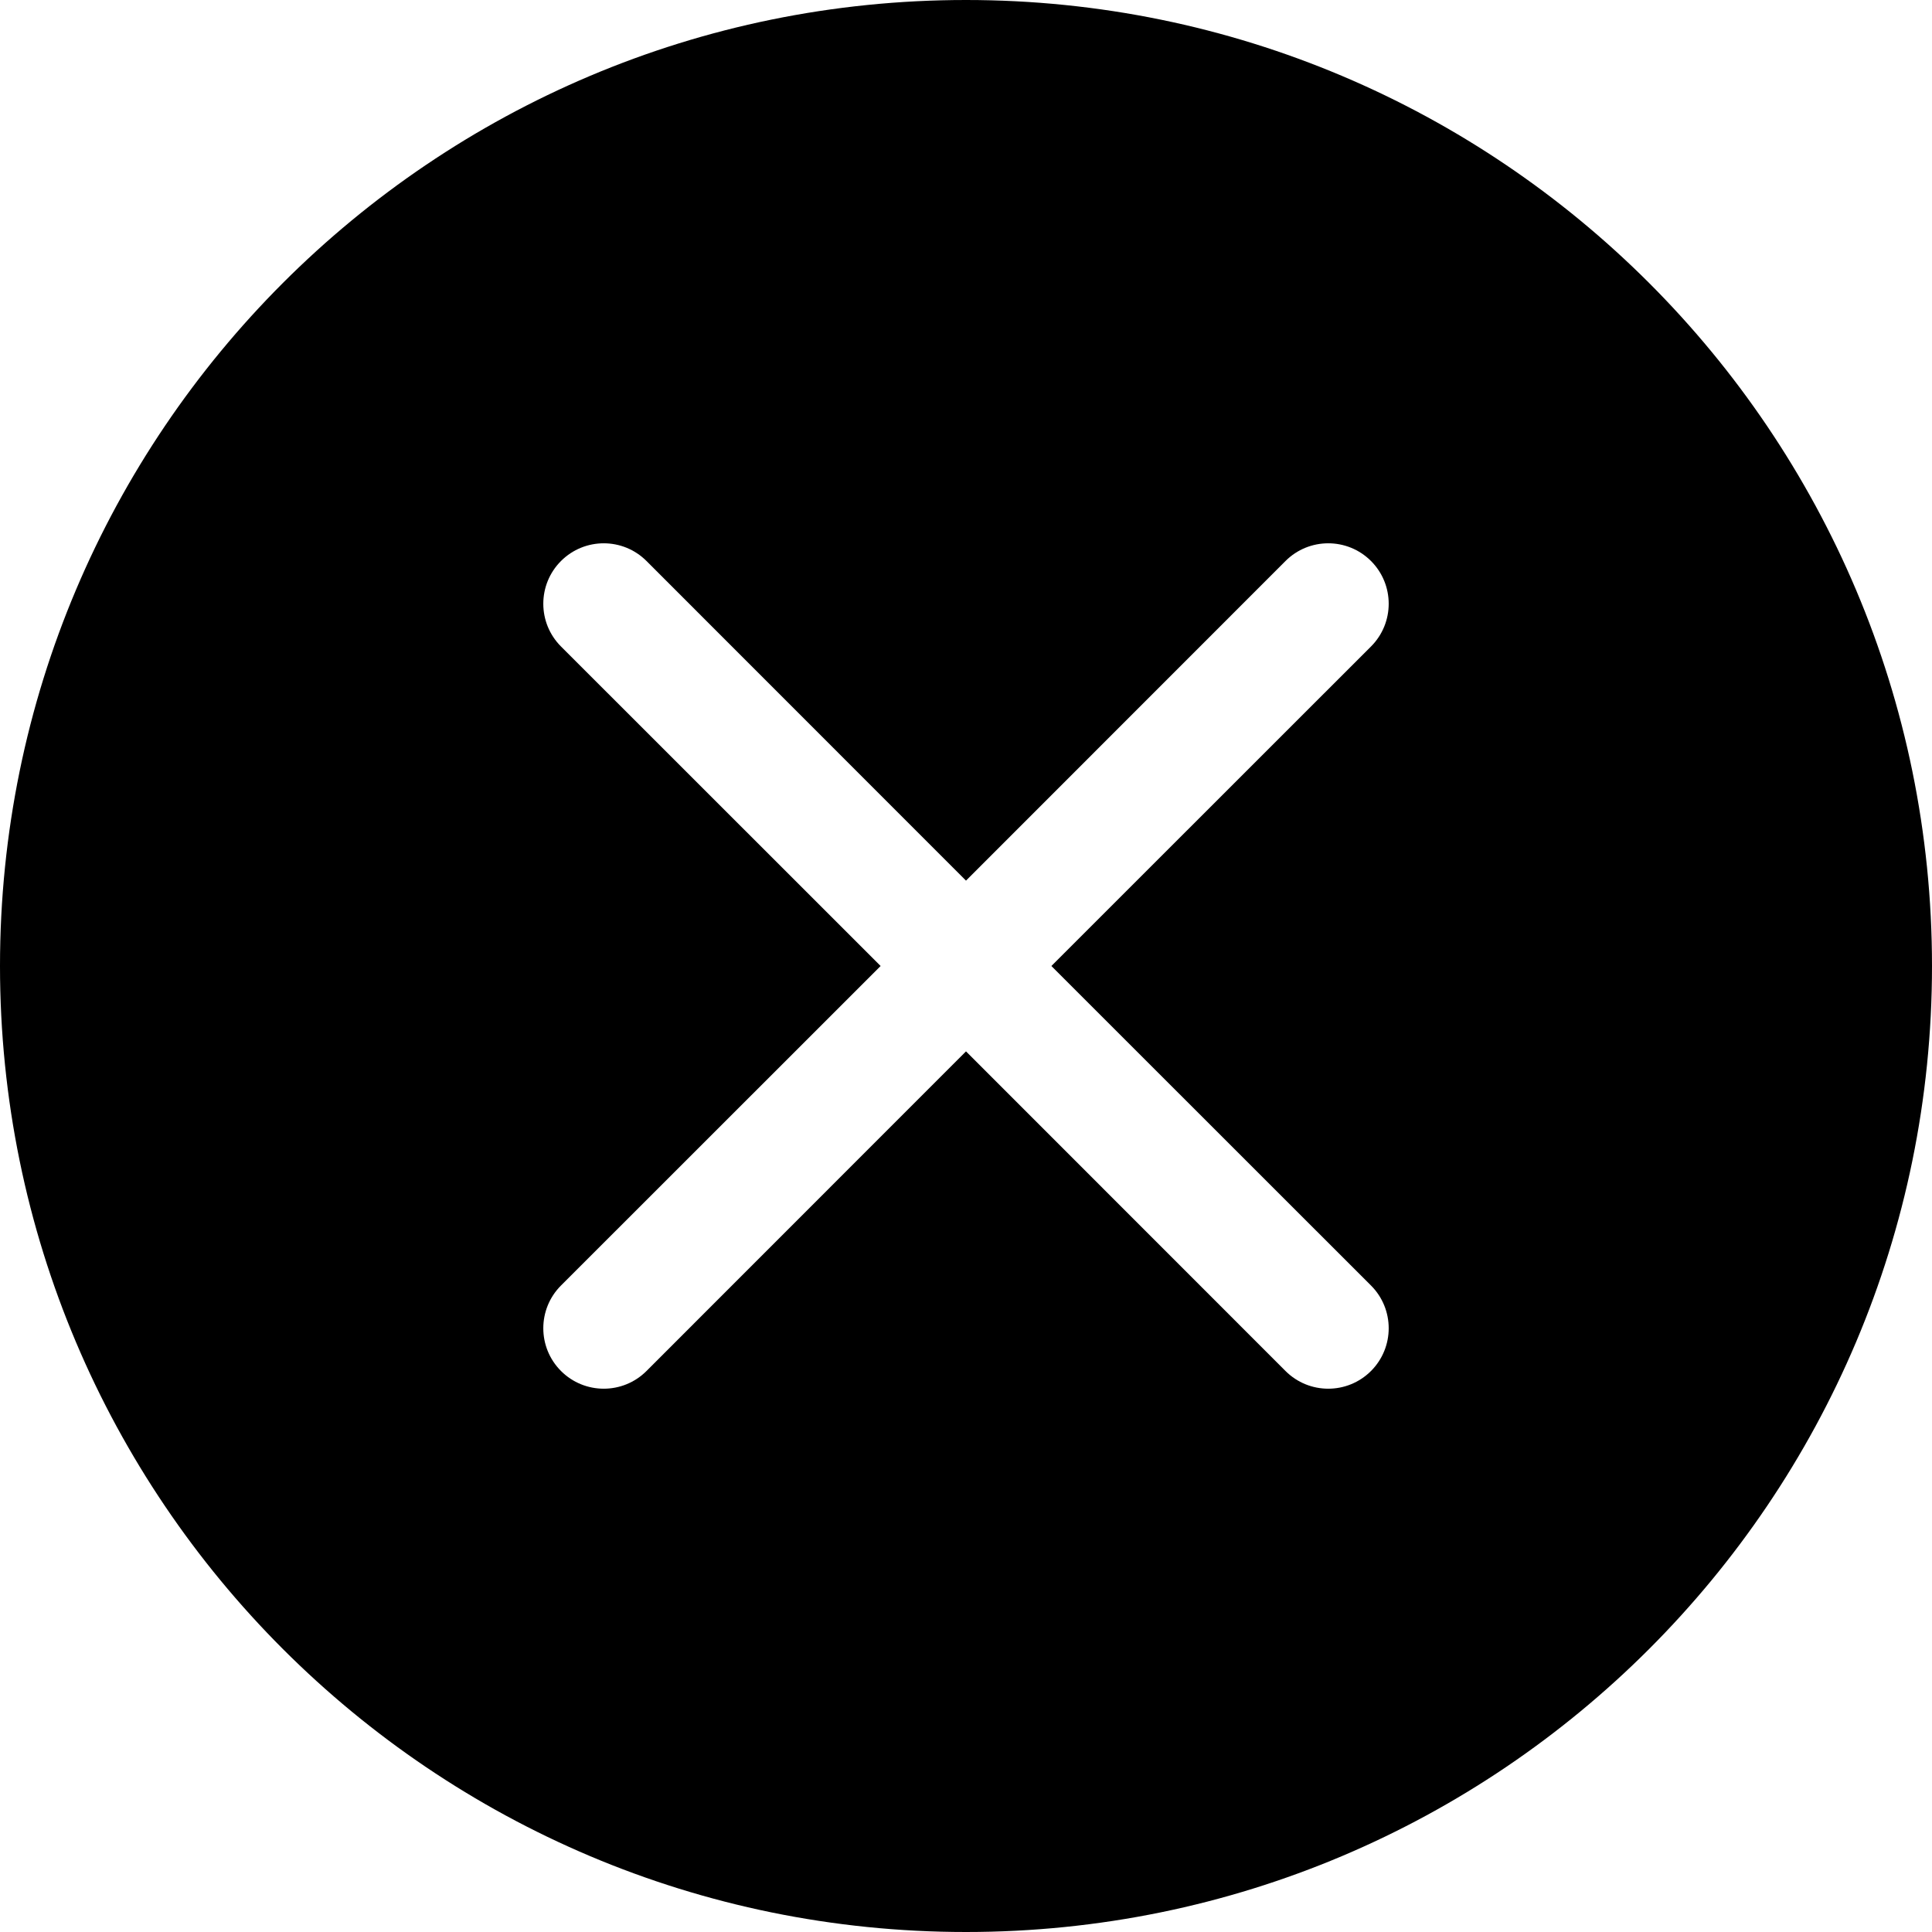
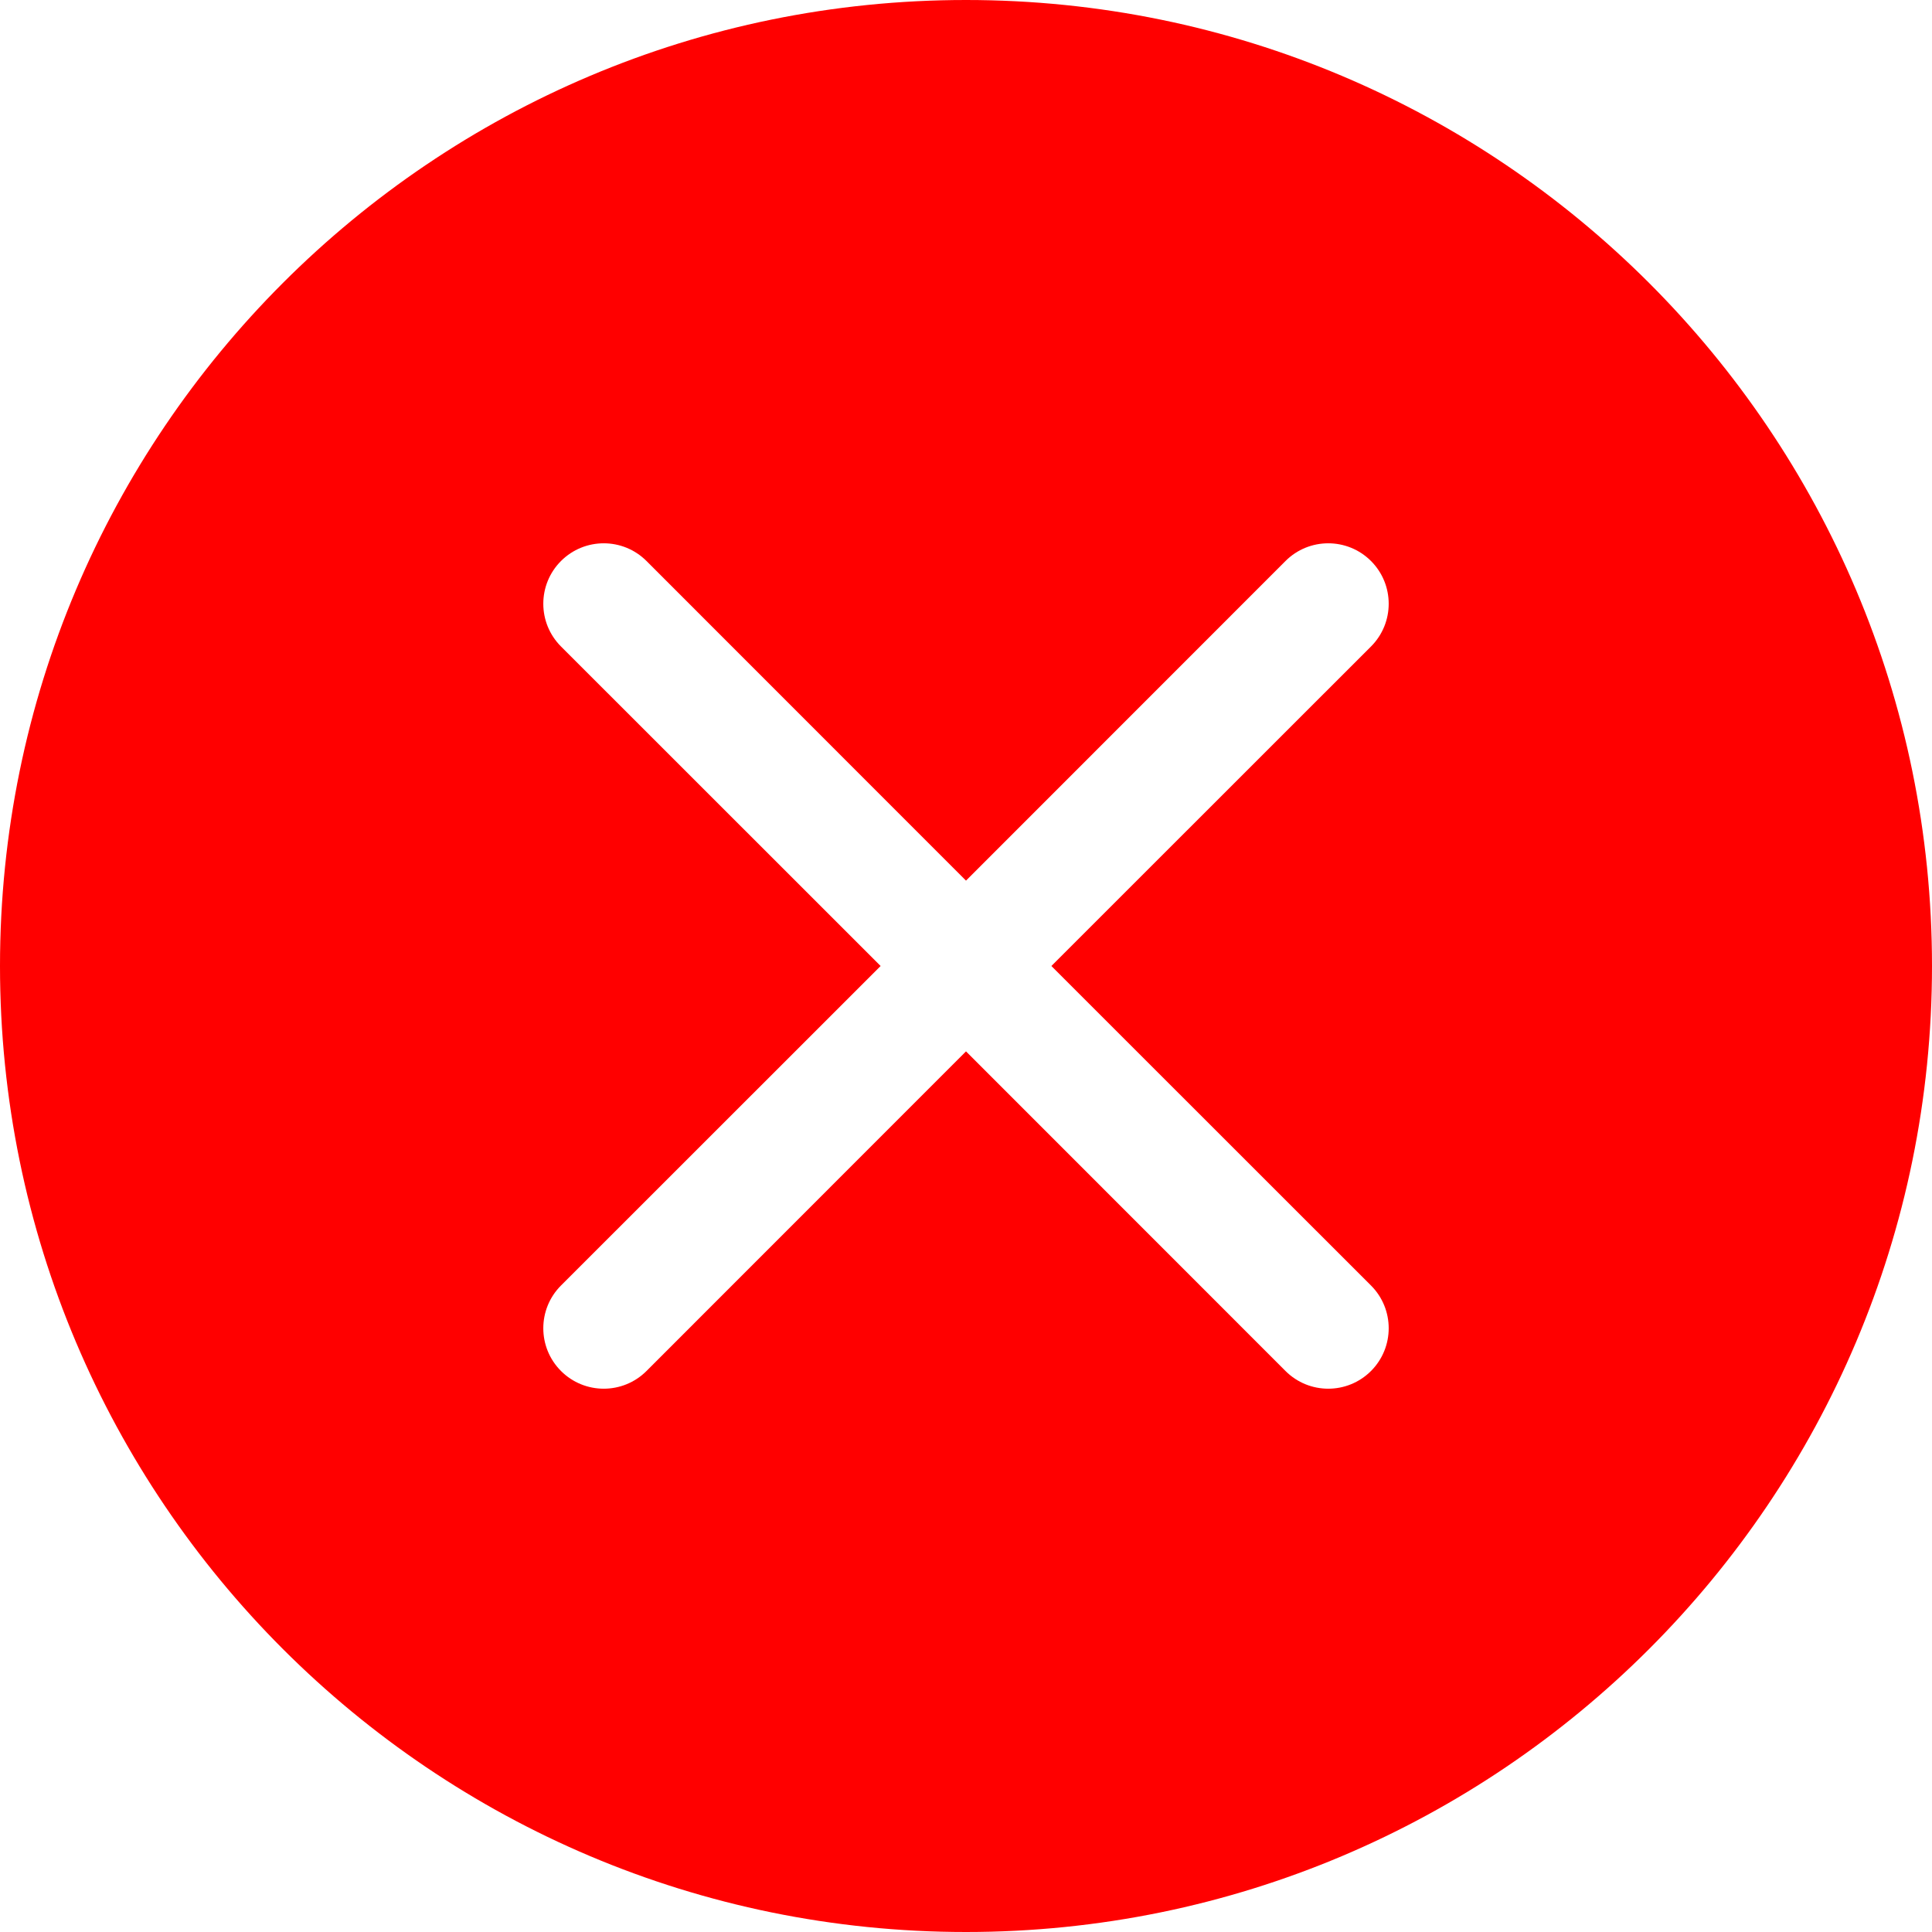
- <svg xmlns="http://www.w3.org/2000/svg" width="16" height="16" fill="currentColor" class="bi bi-x-circle-fill" viewBox="0 0 16 16">
+ <svg xmlns="http://www.w3.org/2000/svg" width="16" height="16" fill="red" class="bi bi-x-circle-fill" viewBox="0 0 16 16">
  <path d="M16 8A8 8 0 1 1 0 8a8 8 0 0 1 16 0zM5.354 4.646a.5.5 0 1 0-.708.708L7.293 8l-2.647 2.646a.5.5 0 0 0 .708.708L8 8.707l2.646 2.647a.5.5 0 0 0 .708-.708L8.707 8l2.647-2.646a.5.5 0 0 0-.708-.708L8 7.293 5.354 4.646z" />
</svg>
